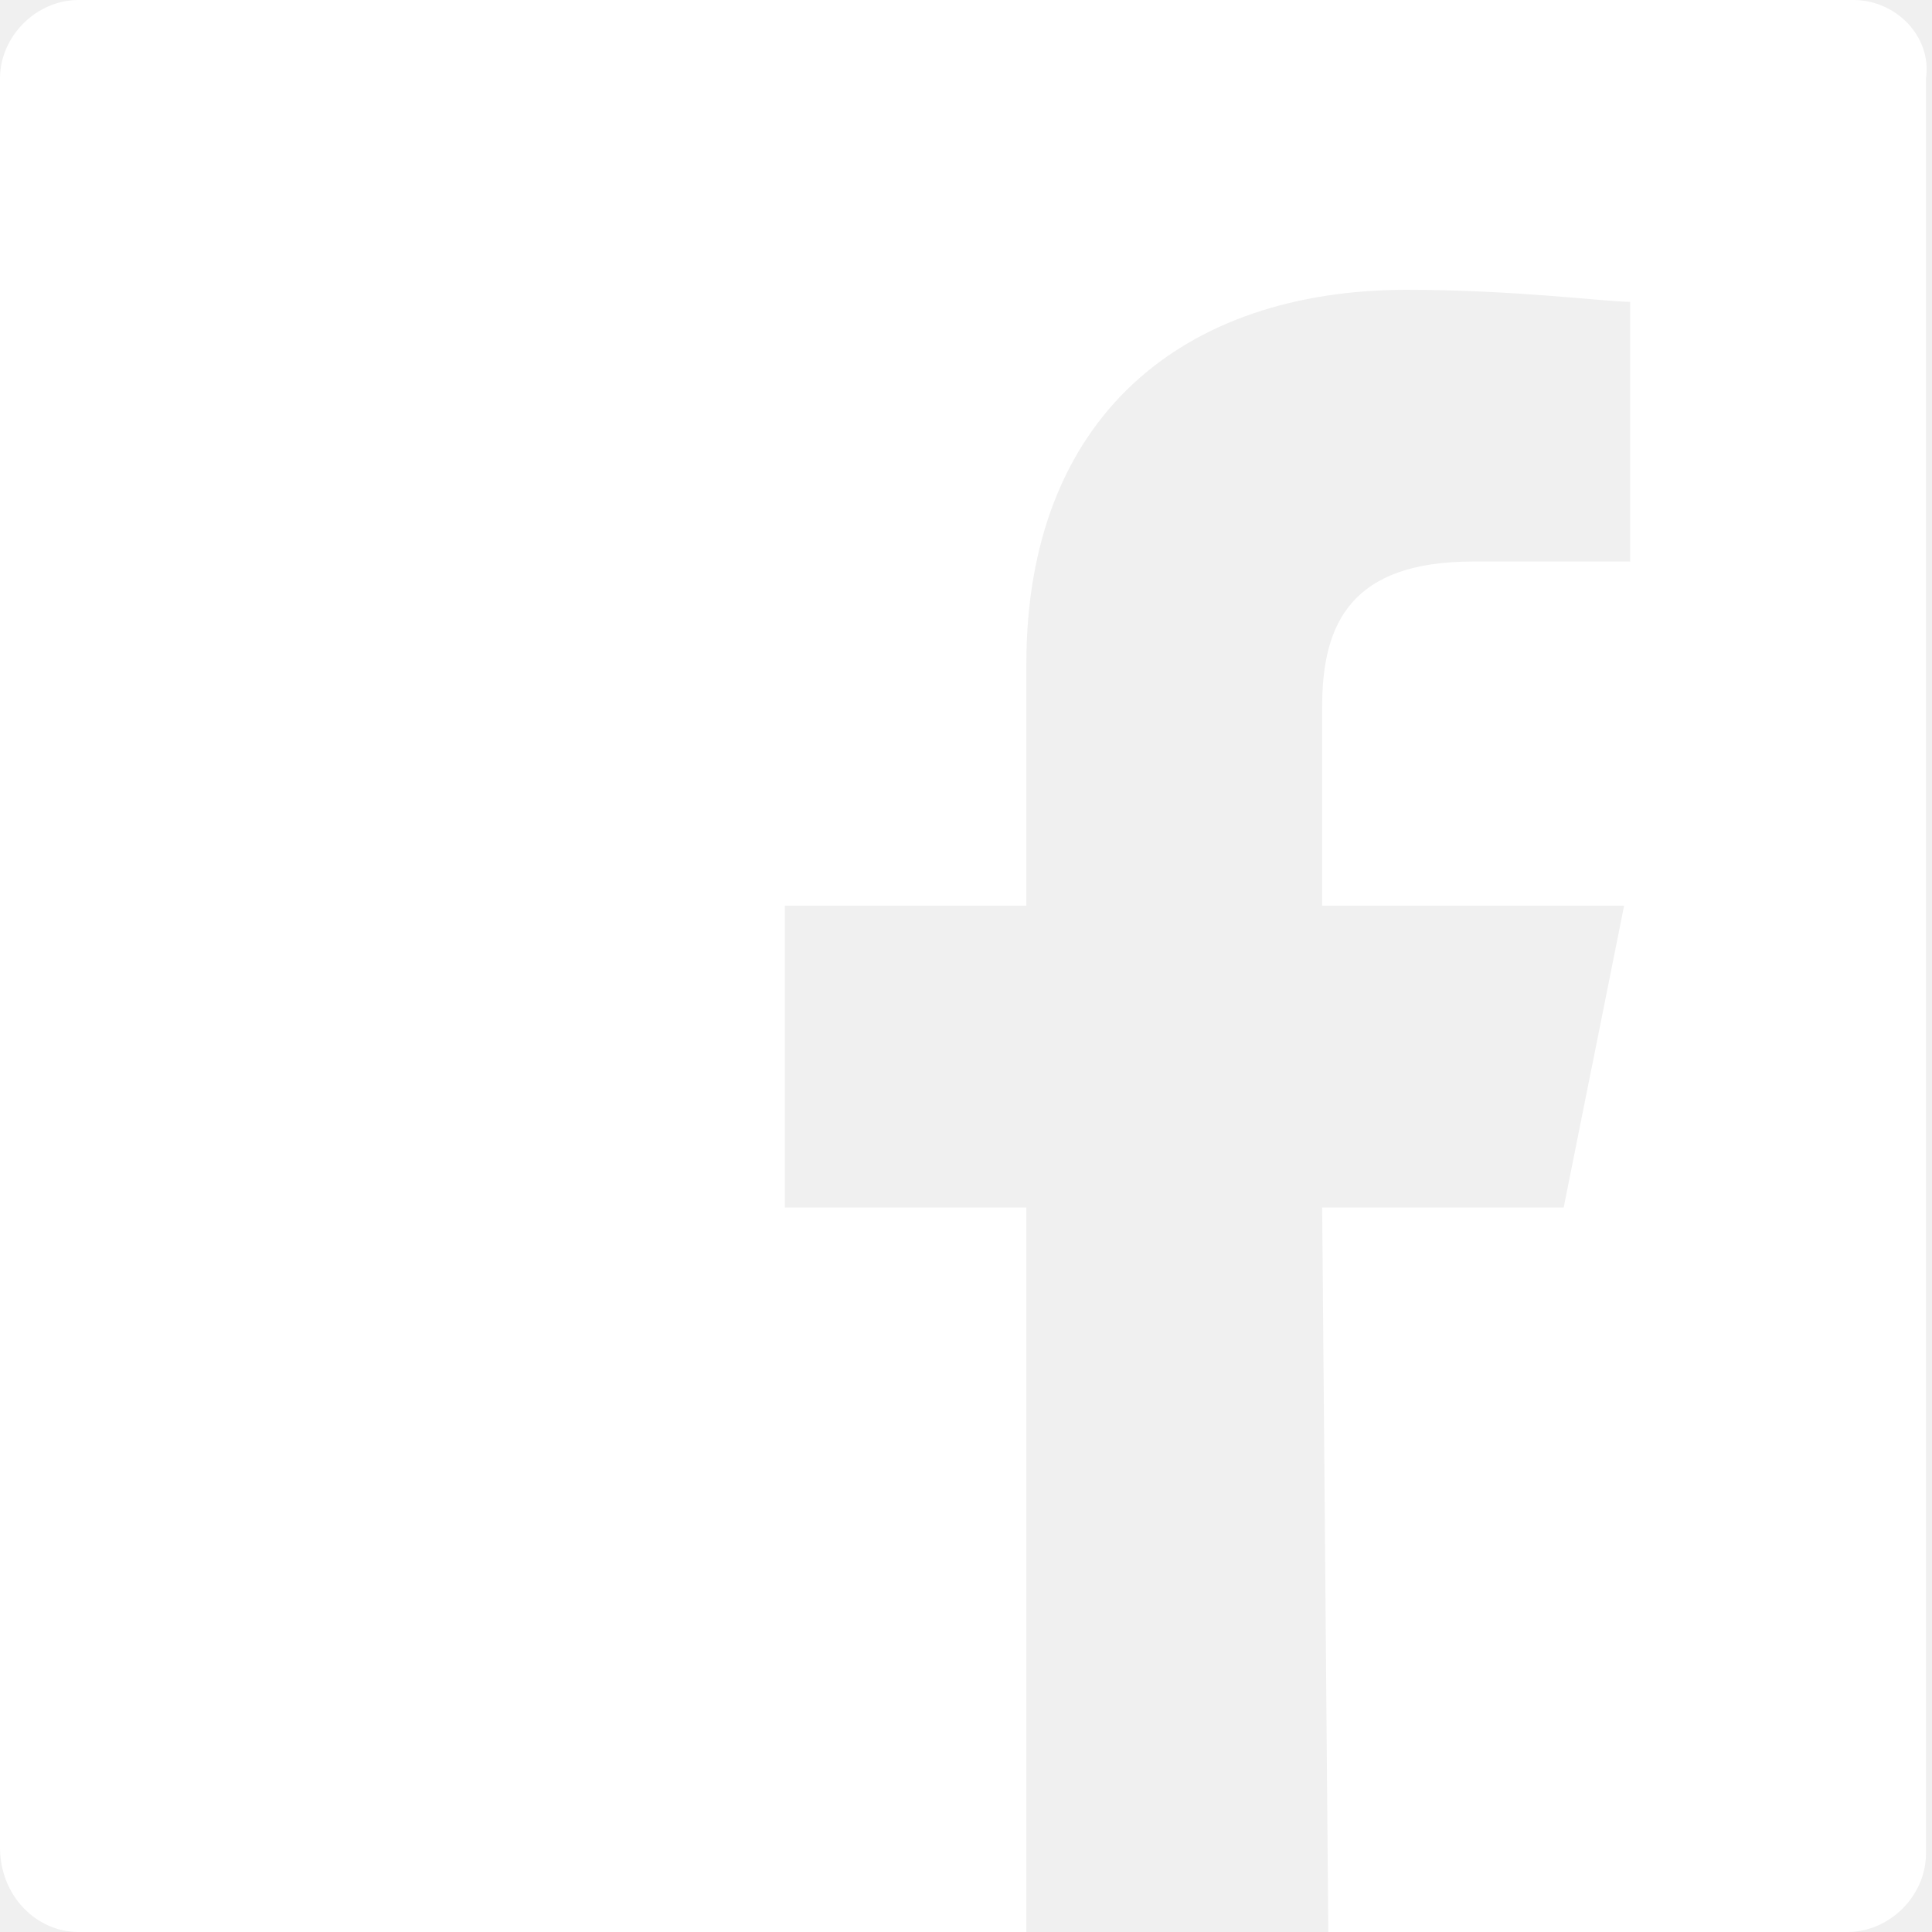
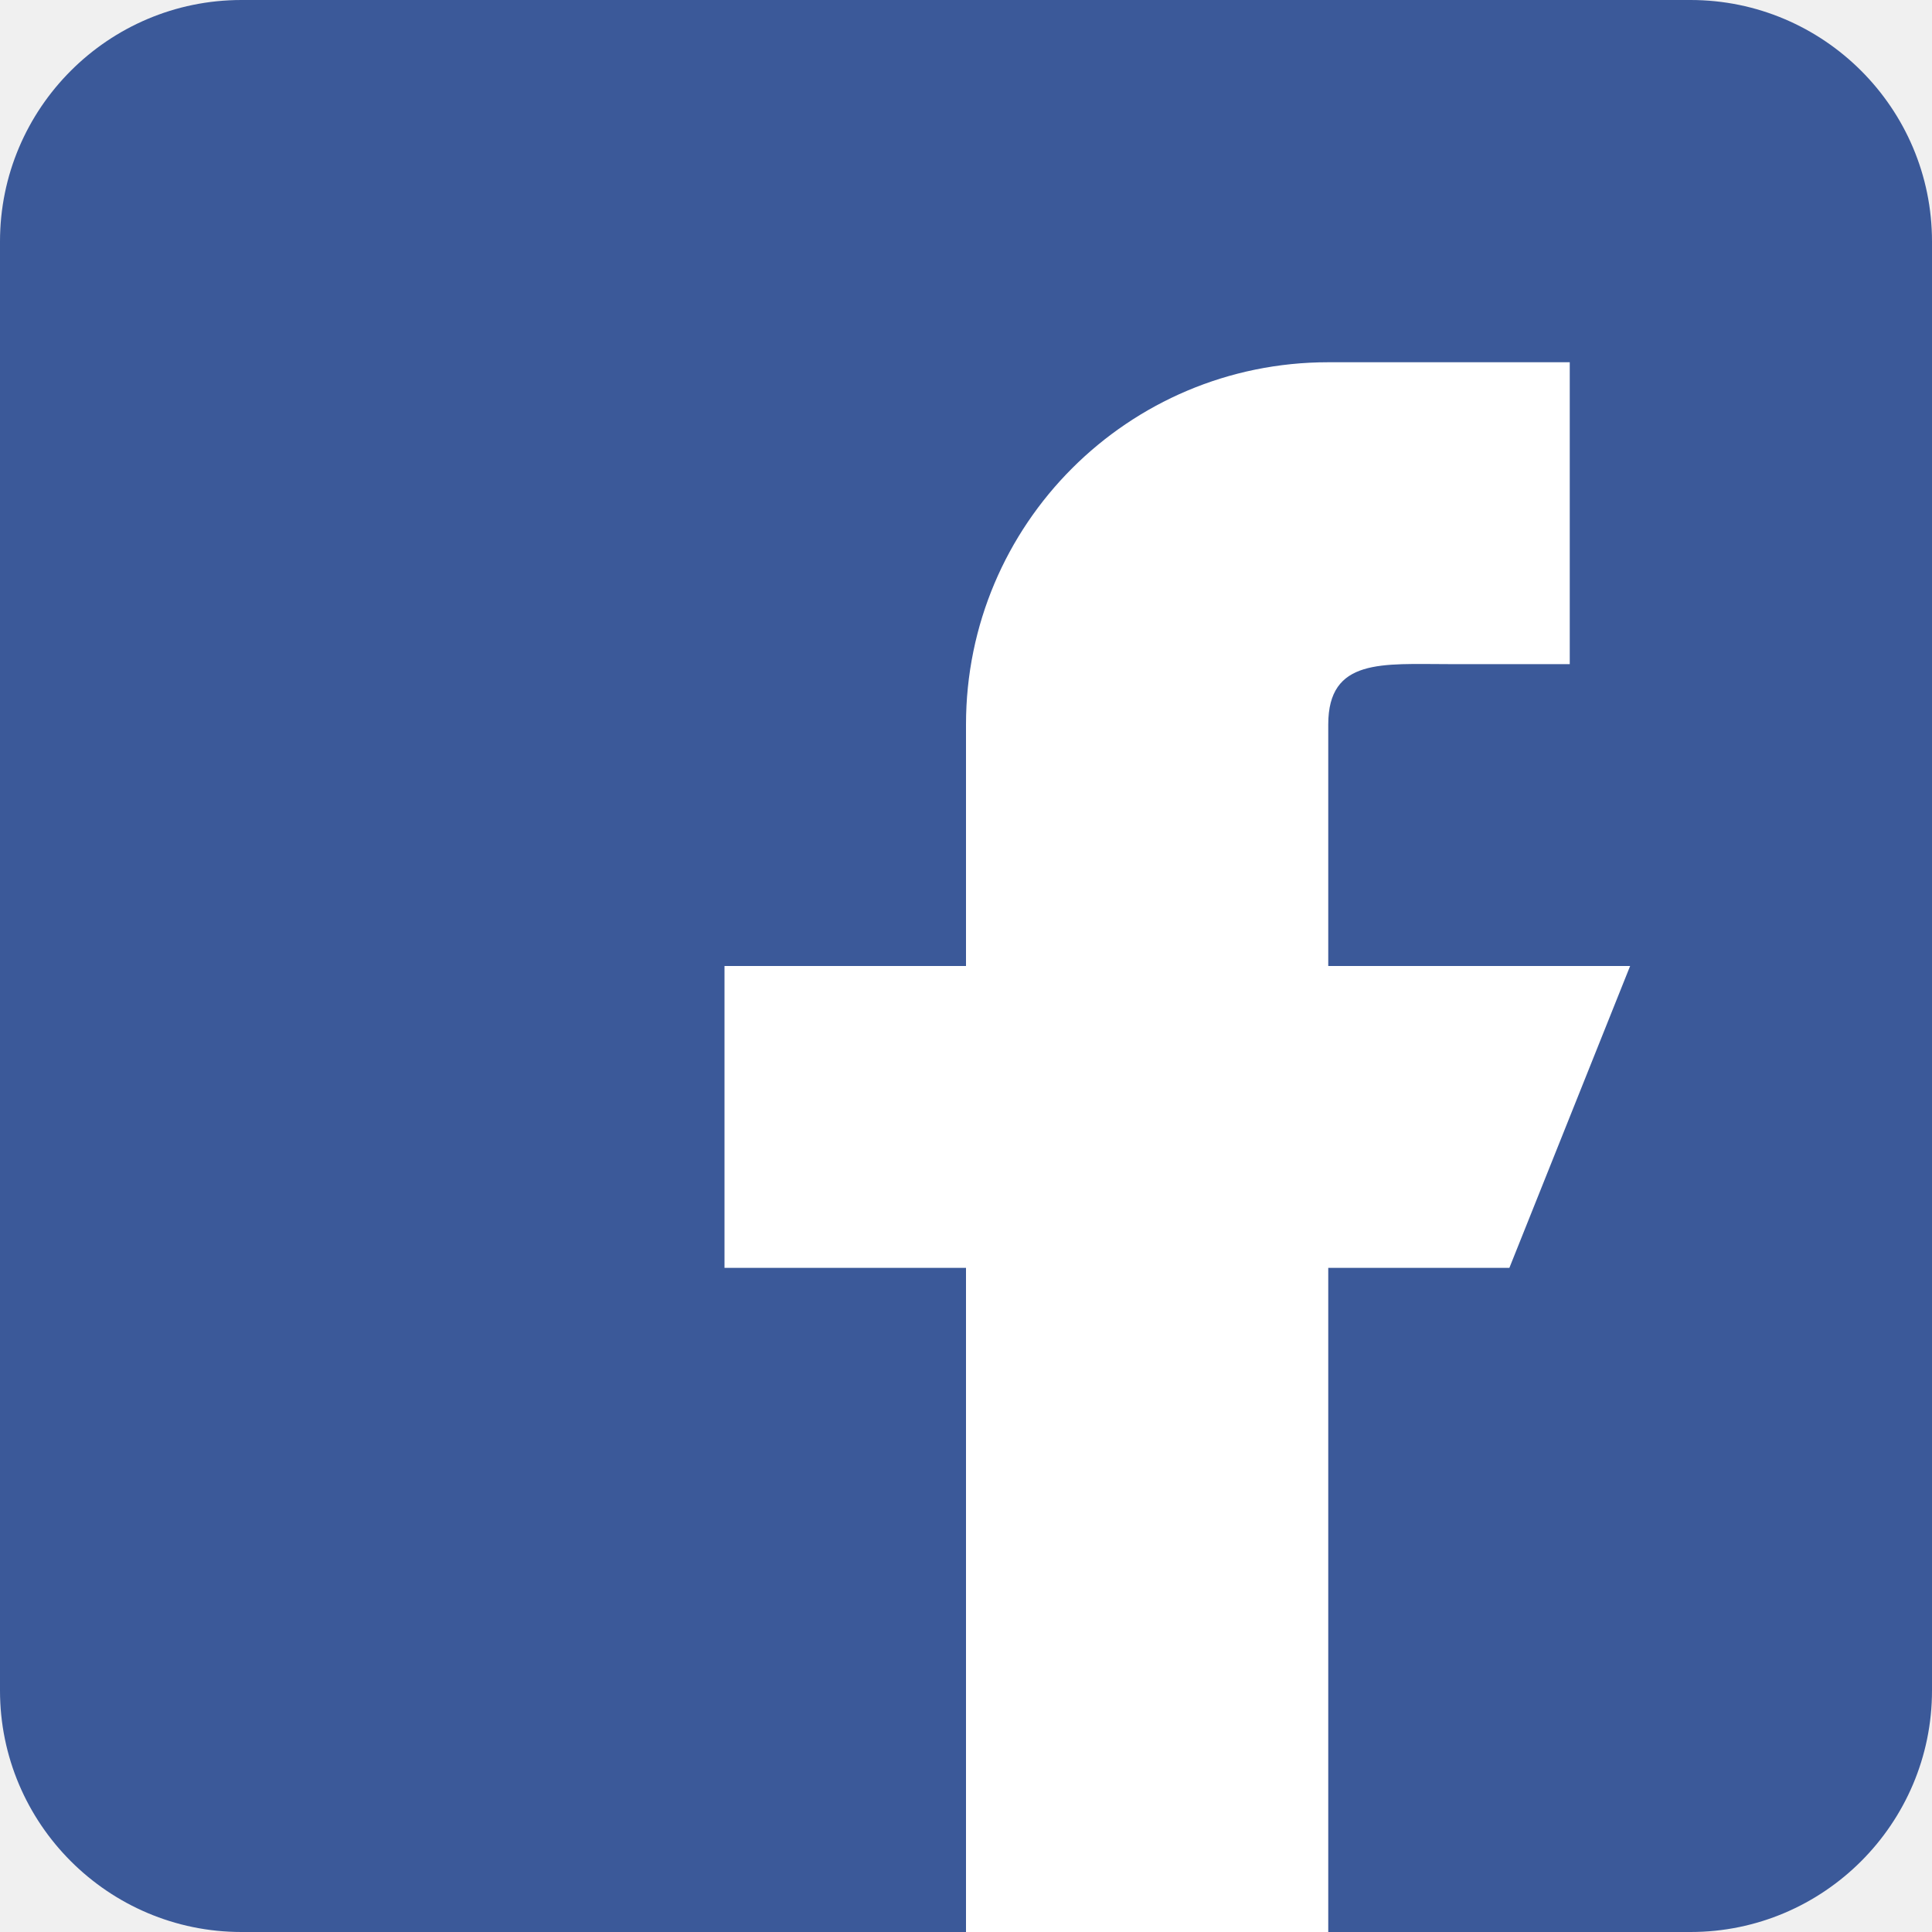
- <svg xmlns="http://www.w3.org/2000/svg" width="17px" height="17px" viewBox="0 0 17 17" version="1.1">
-   <g id="Page-1" stroke="none" stroke-width="1" fill="none" fill-rule="evenodd">
-     <g id="Home" transform="translate(-120, -7302)" fill="#FFFFFF" fill-rule="nonzero">
-       <g id="Group-39" transform="translate(0, 7166)">
-         <g id="Group-33" transform="translate(120, 136)">
-           <g id="Group-44">
-             <g id="social-1_logo-facebook">
-               <path d="M16.309,0 L0.691,0 C0.319,0 0,0.319 0,0.691 L0,16.256 C0,16.681 0.319,17 0.691,17 L9.031,17 L9.031,10.625 L6.906,10.625 L6.906,7.969 L9.031,7.969 L9.031,5.844 C9.031,3.666 10.412,2.55 12.378,2.55 C13.334,2.55 14.131,2.656 14.344,2.656 L14.344,4.941 L12.963,4.941 C11.9,4.941 11.634,5.472 11.634,6.216 L11.634,7.969 L14.291,7.969 L13.759,10.625 L11.634,10.625 L11.688,17 L16.256,17 C16.628,17 16.947,16.681 16.947,16.309 L16.947,0.691 C17,0.319 16.681,0 16.309,0 Z" id="White_2_" />
-             </g>
-           </g>
-         </g>
-       </g>
-     </g>
-   </g>
+ <svg xmlns="http://www.w3.org/2000/svg" enable-background="new 0 0 24 24" height="512" viewBox="0 0 24 24" width="512">
+   <path d="m21 0h-18c-1.655 0-3 1.345-3 3v18c0 1.654 1.345 3 3 3h18c1.654 0 3-1.346 3-3v-18c0-1.655-1.346-3-3-3z" fill="#3b5999" />
+   <path d="m16.5 12v-3c0-.828.672-.75 1.5-.75h1.5v-3.75h-3c-2.486 0-4.5 2.014-4.5 4.5v3h-3v3.75h3v8.25h4.5v-8.25h2.25l1.5-3.75z" fill="#fff" />
</svg>
